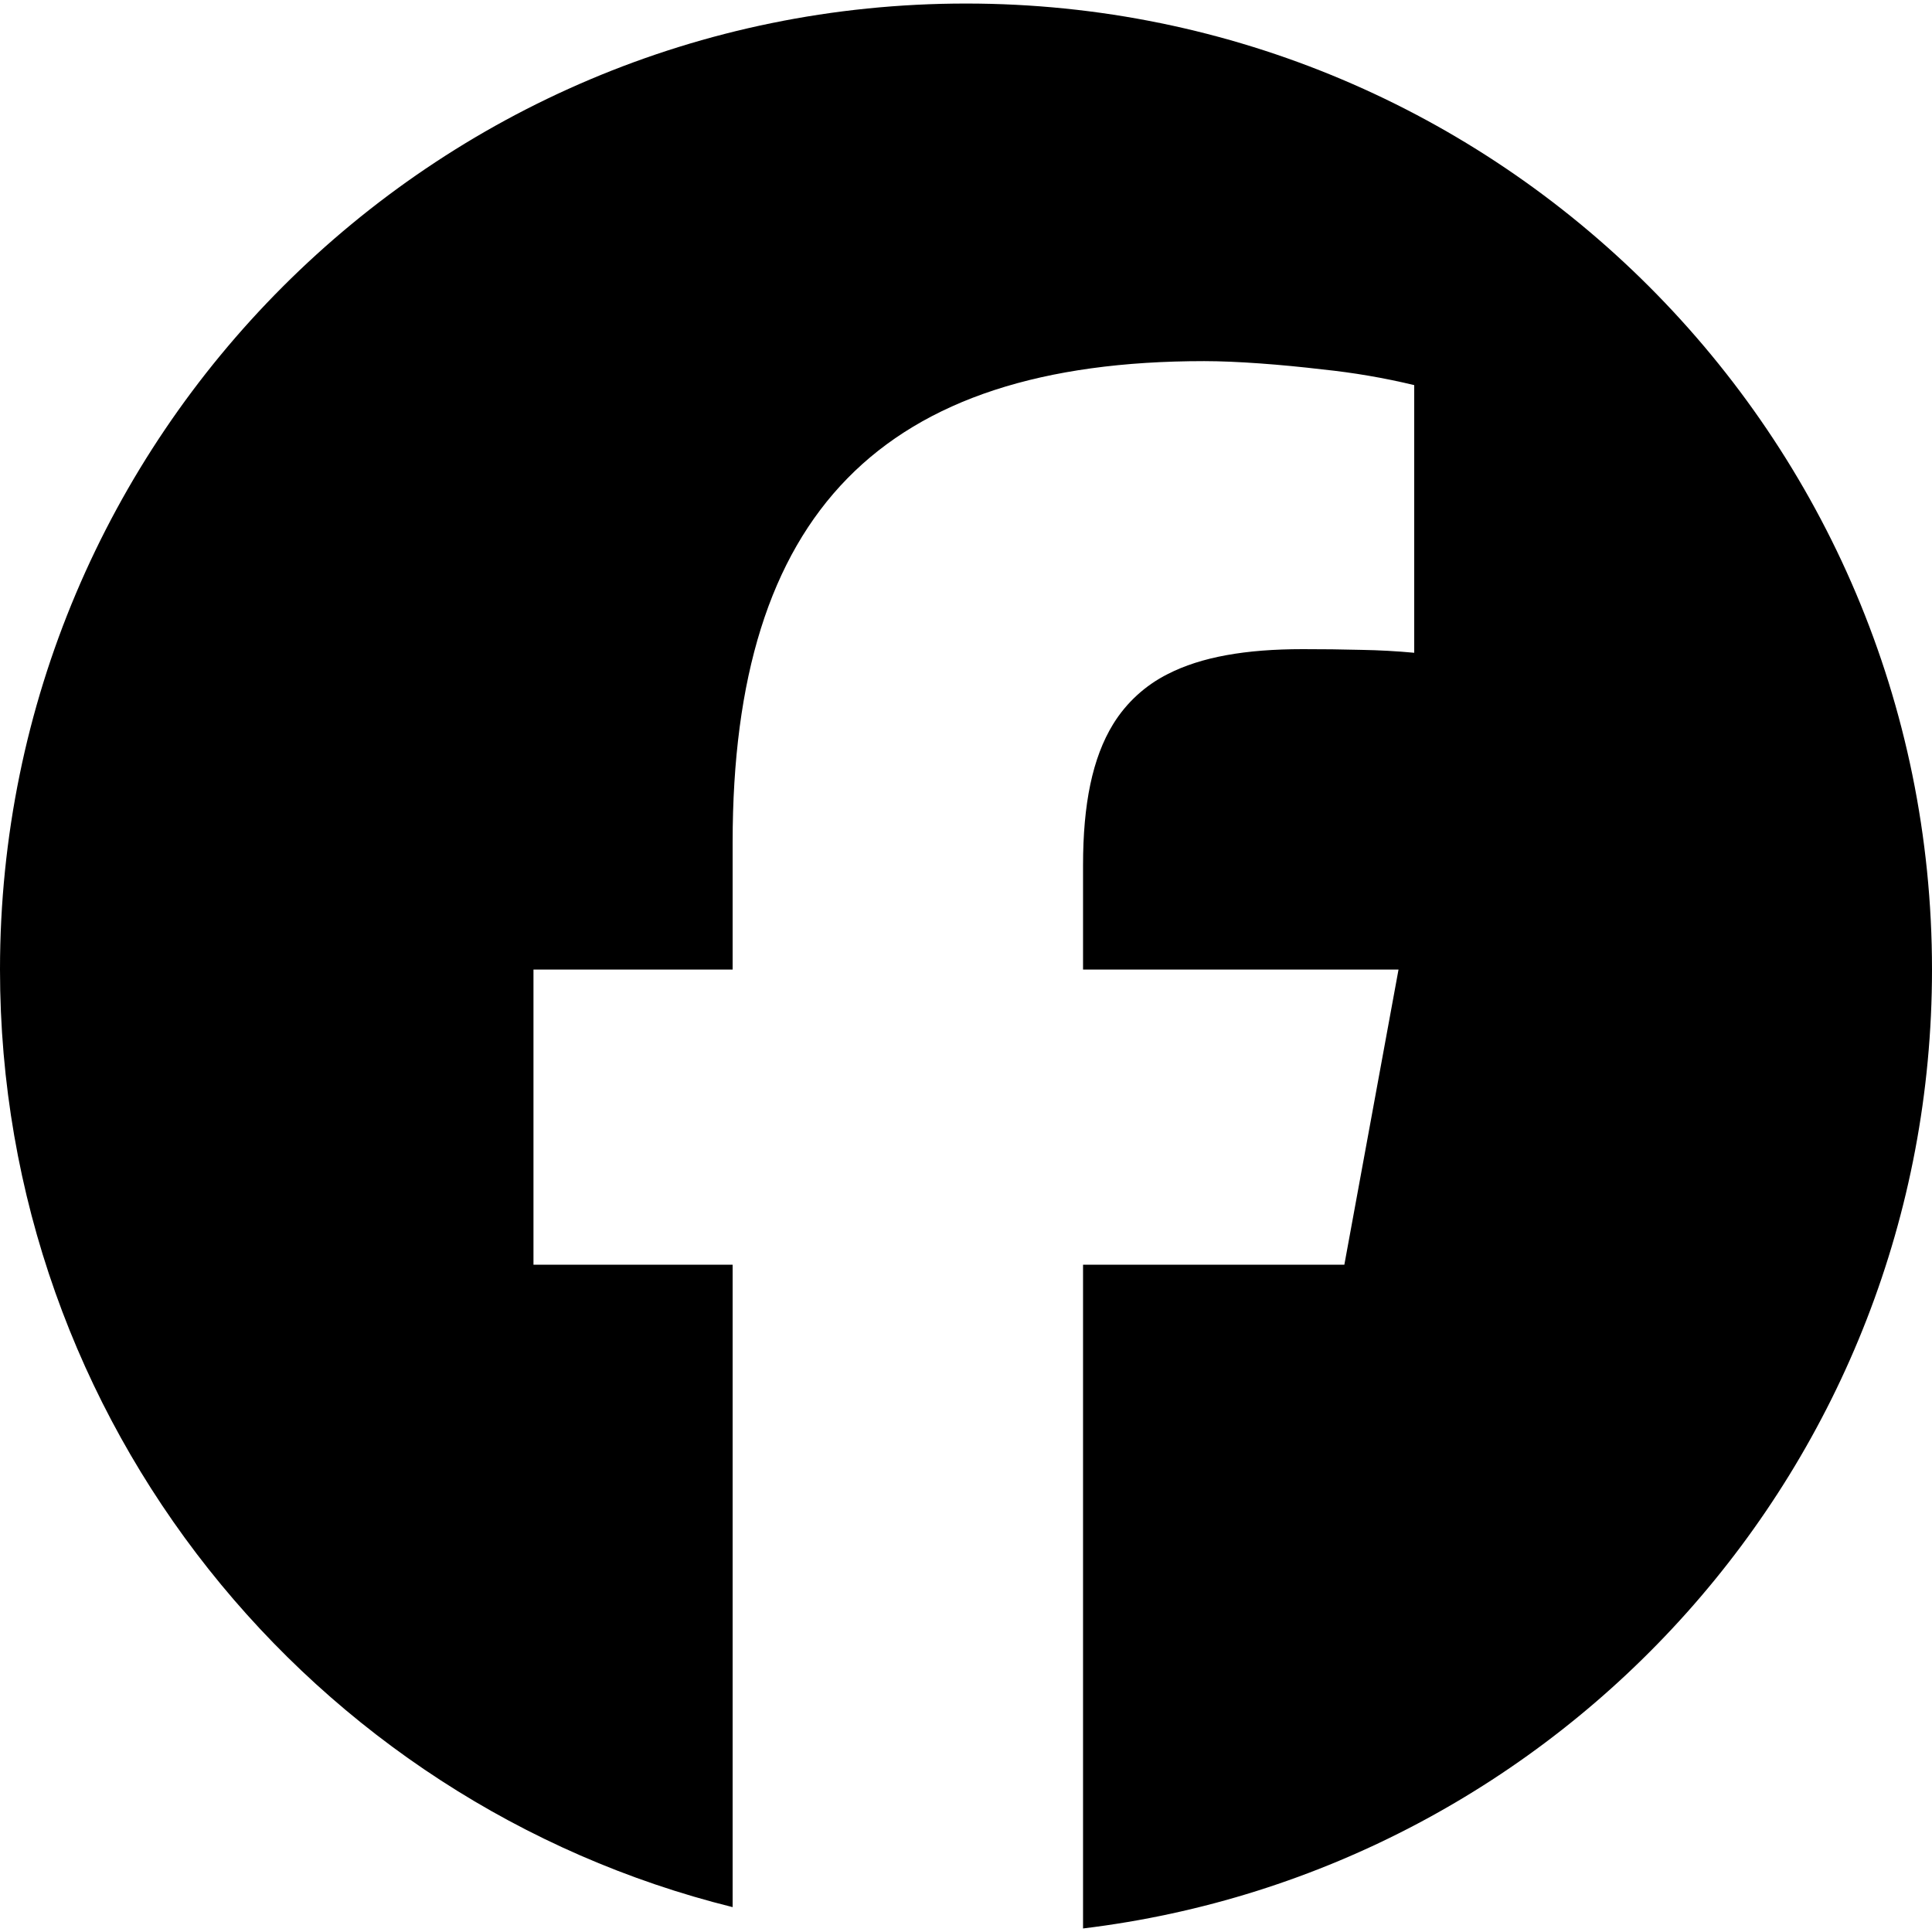
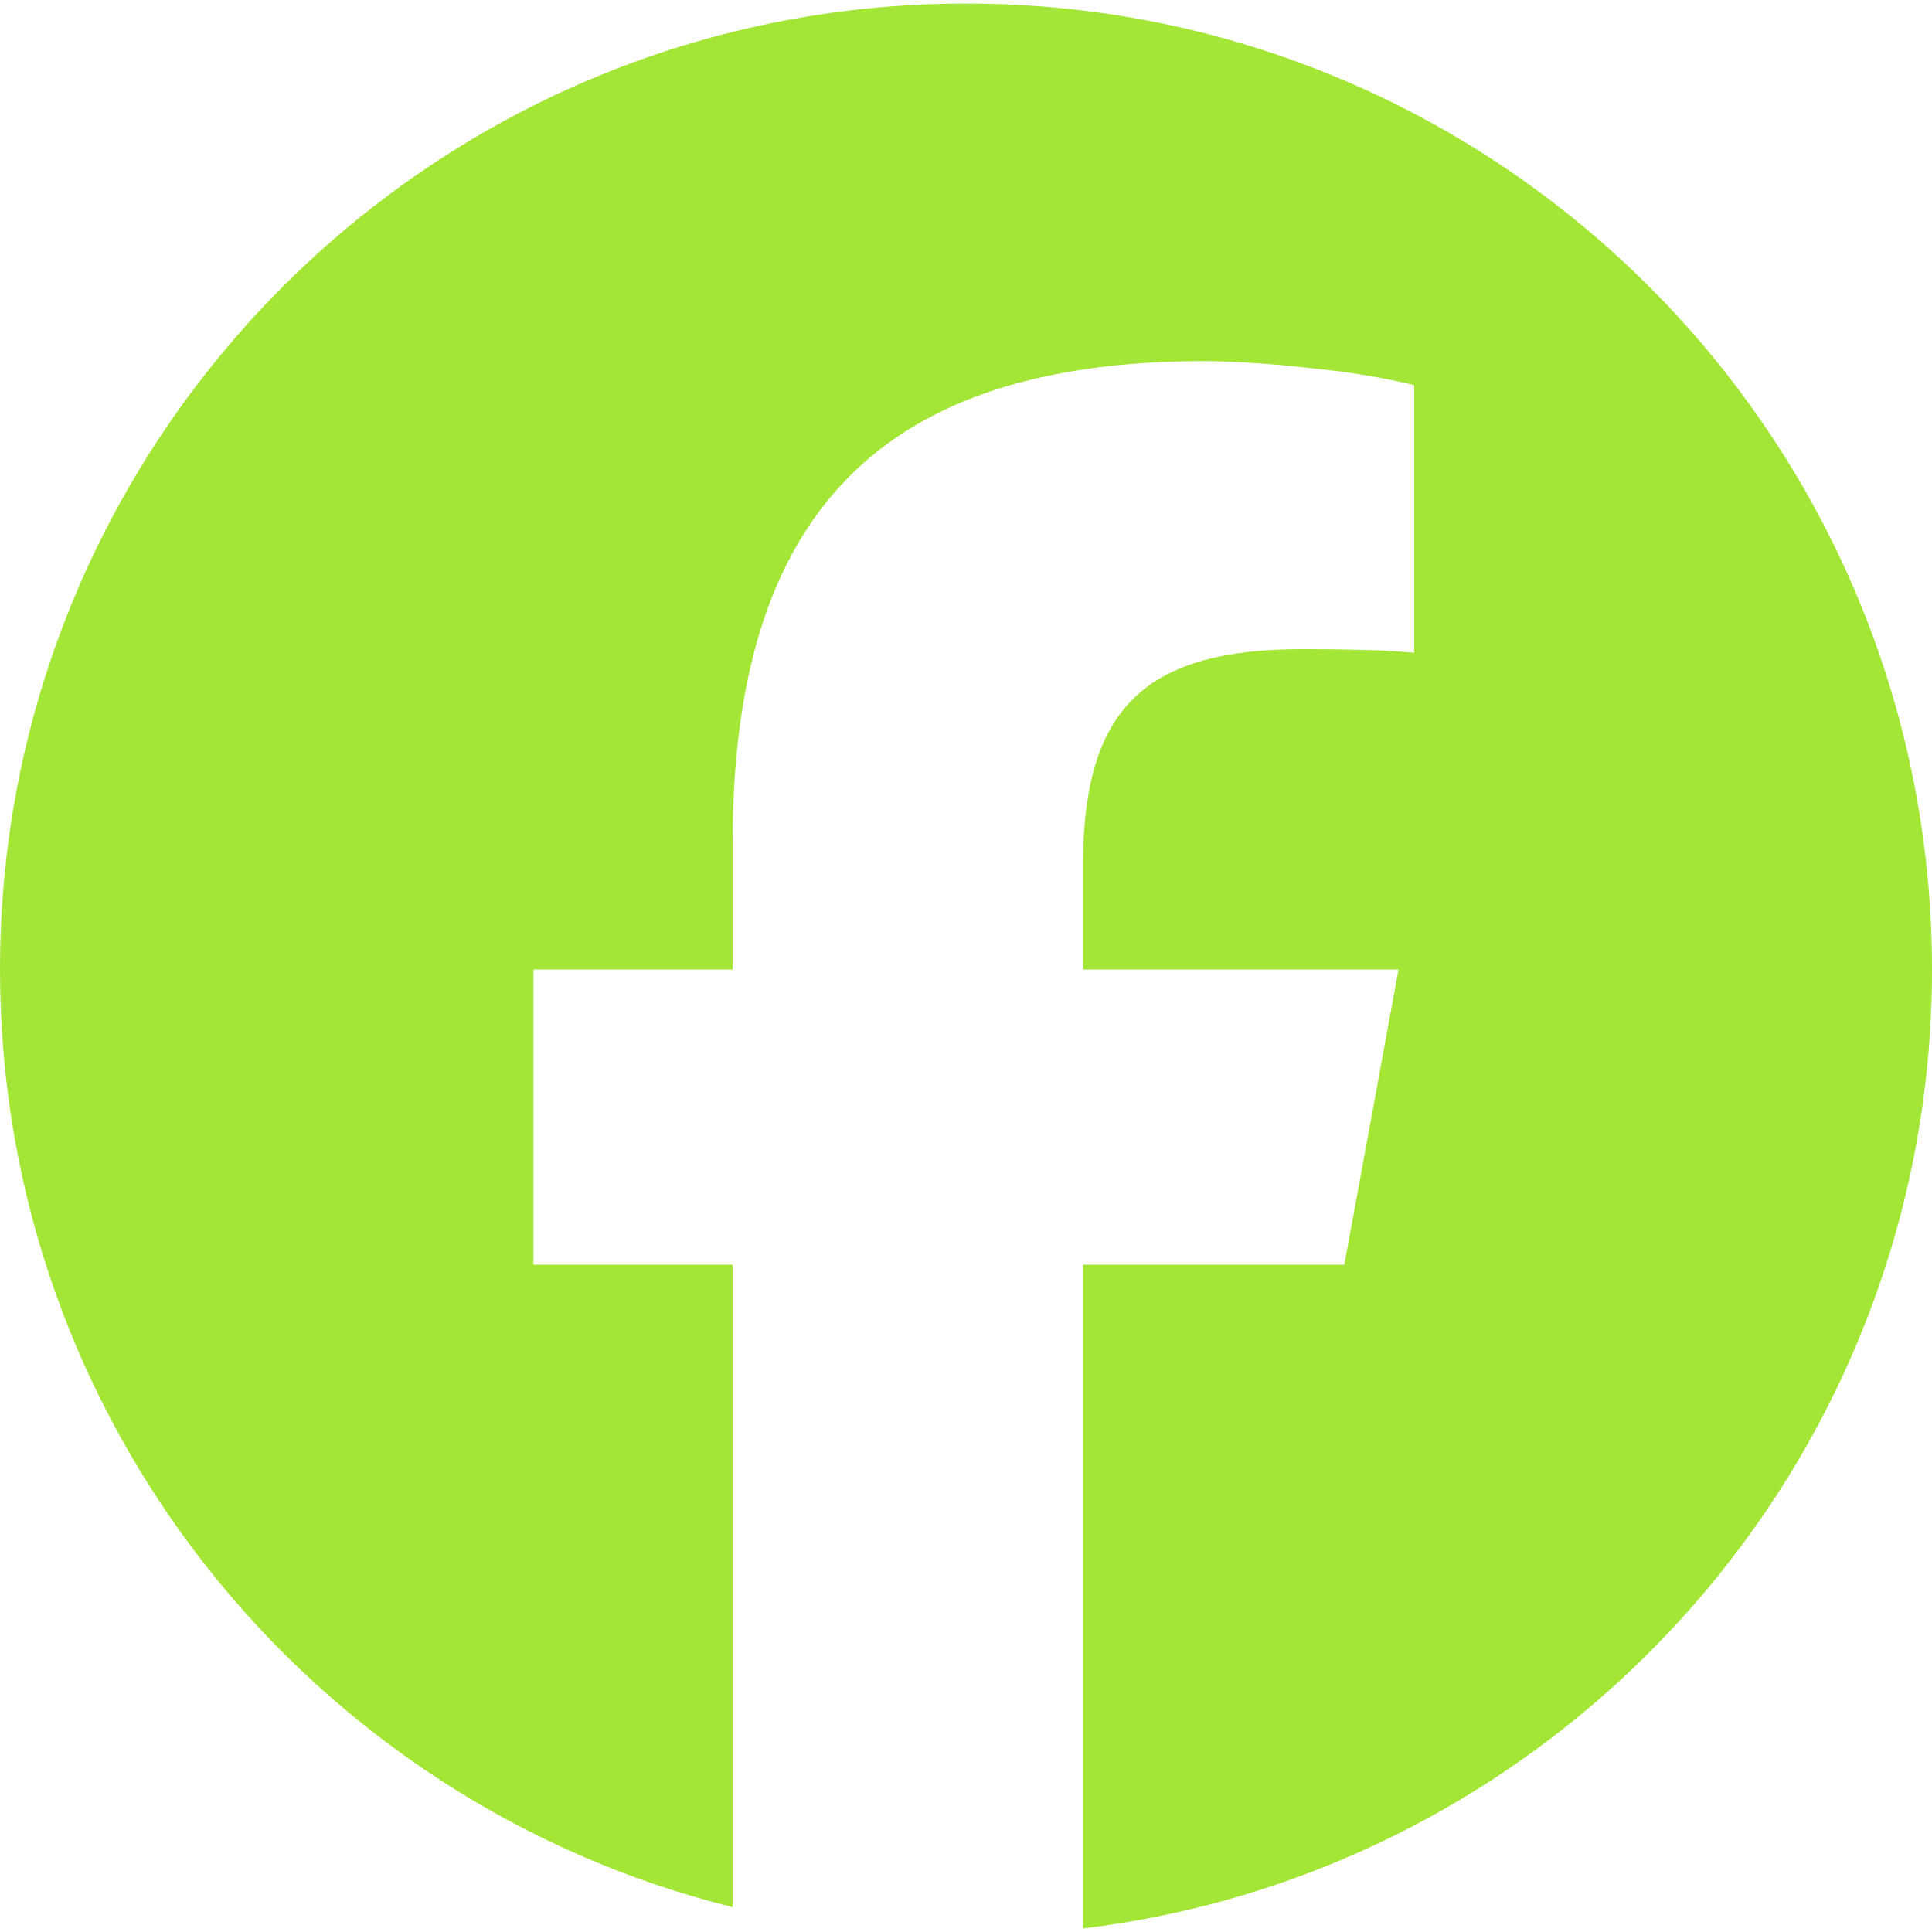
- <svg xmlns="http://www.w3.org/2000/svg" role="img" viewBox="0 0 24 24">
+ <svg xmlns="http://www.w3.org/2000/svg" role="img" viewBox="0 0 24 24" fill=" #A3E635">
  <path d="M9.101 23.691v-7.98H6.627v-3.667h2.474v-1.58c0-4.085 1.848-5.978 5.858-5.978.401 0 .955.042 1.468.103a8.68 8.68 0 0 1 1.141.195v3.325a8.623 8.623 0 0 0-.653-.036 26.805 26.805 0 0 0-.733-.009c-.707 0-1.259.096-1.675.309a1.686 1.686 0 0 0-.679.622c-.258.42-.374.995-.374 1.752v1.297h3.919l-.386 2.103-.287 1.564h-3.246v8.245C19.396 23.238 24 18.179 24 12.044c0-6.627-5.373-12-12-12s-12 5.373-12 12c0 5.628 3.874 10.35 9.101 11.647Z" />
</svg>
